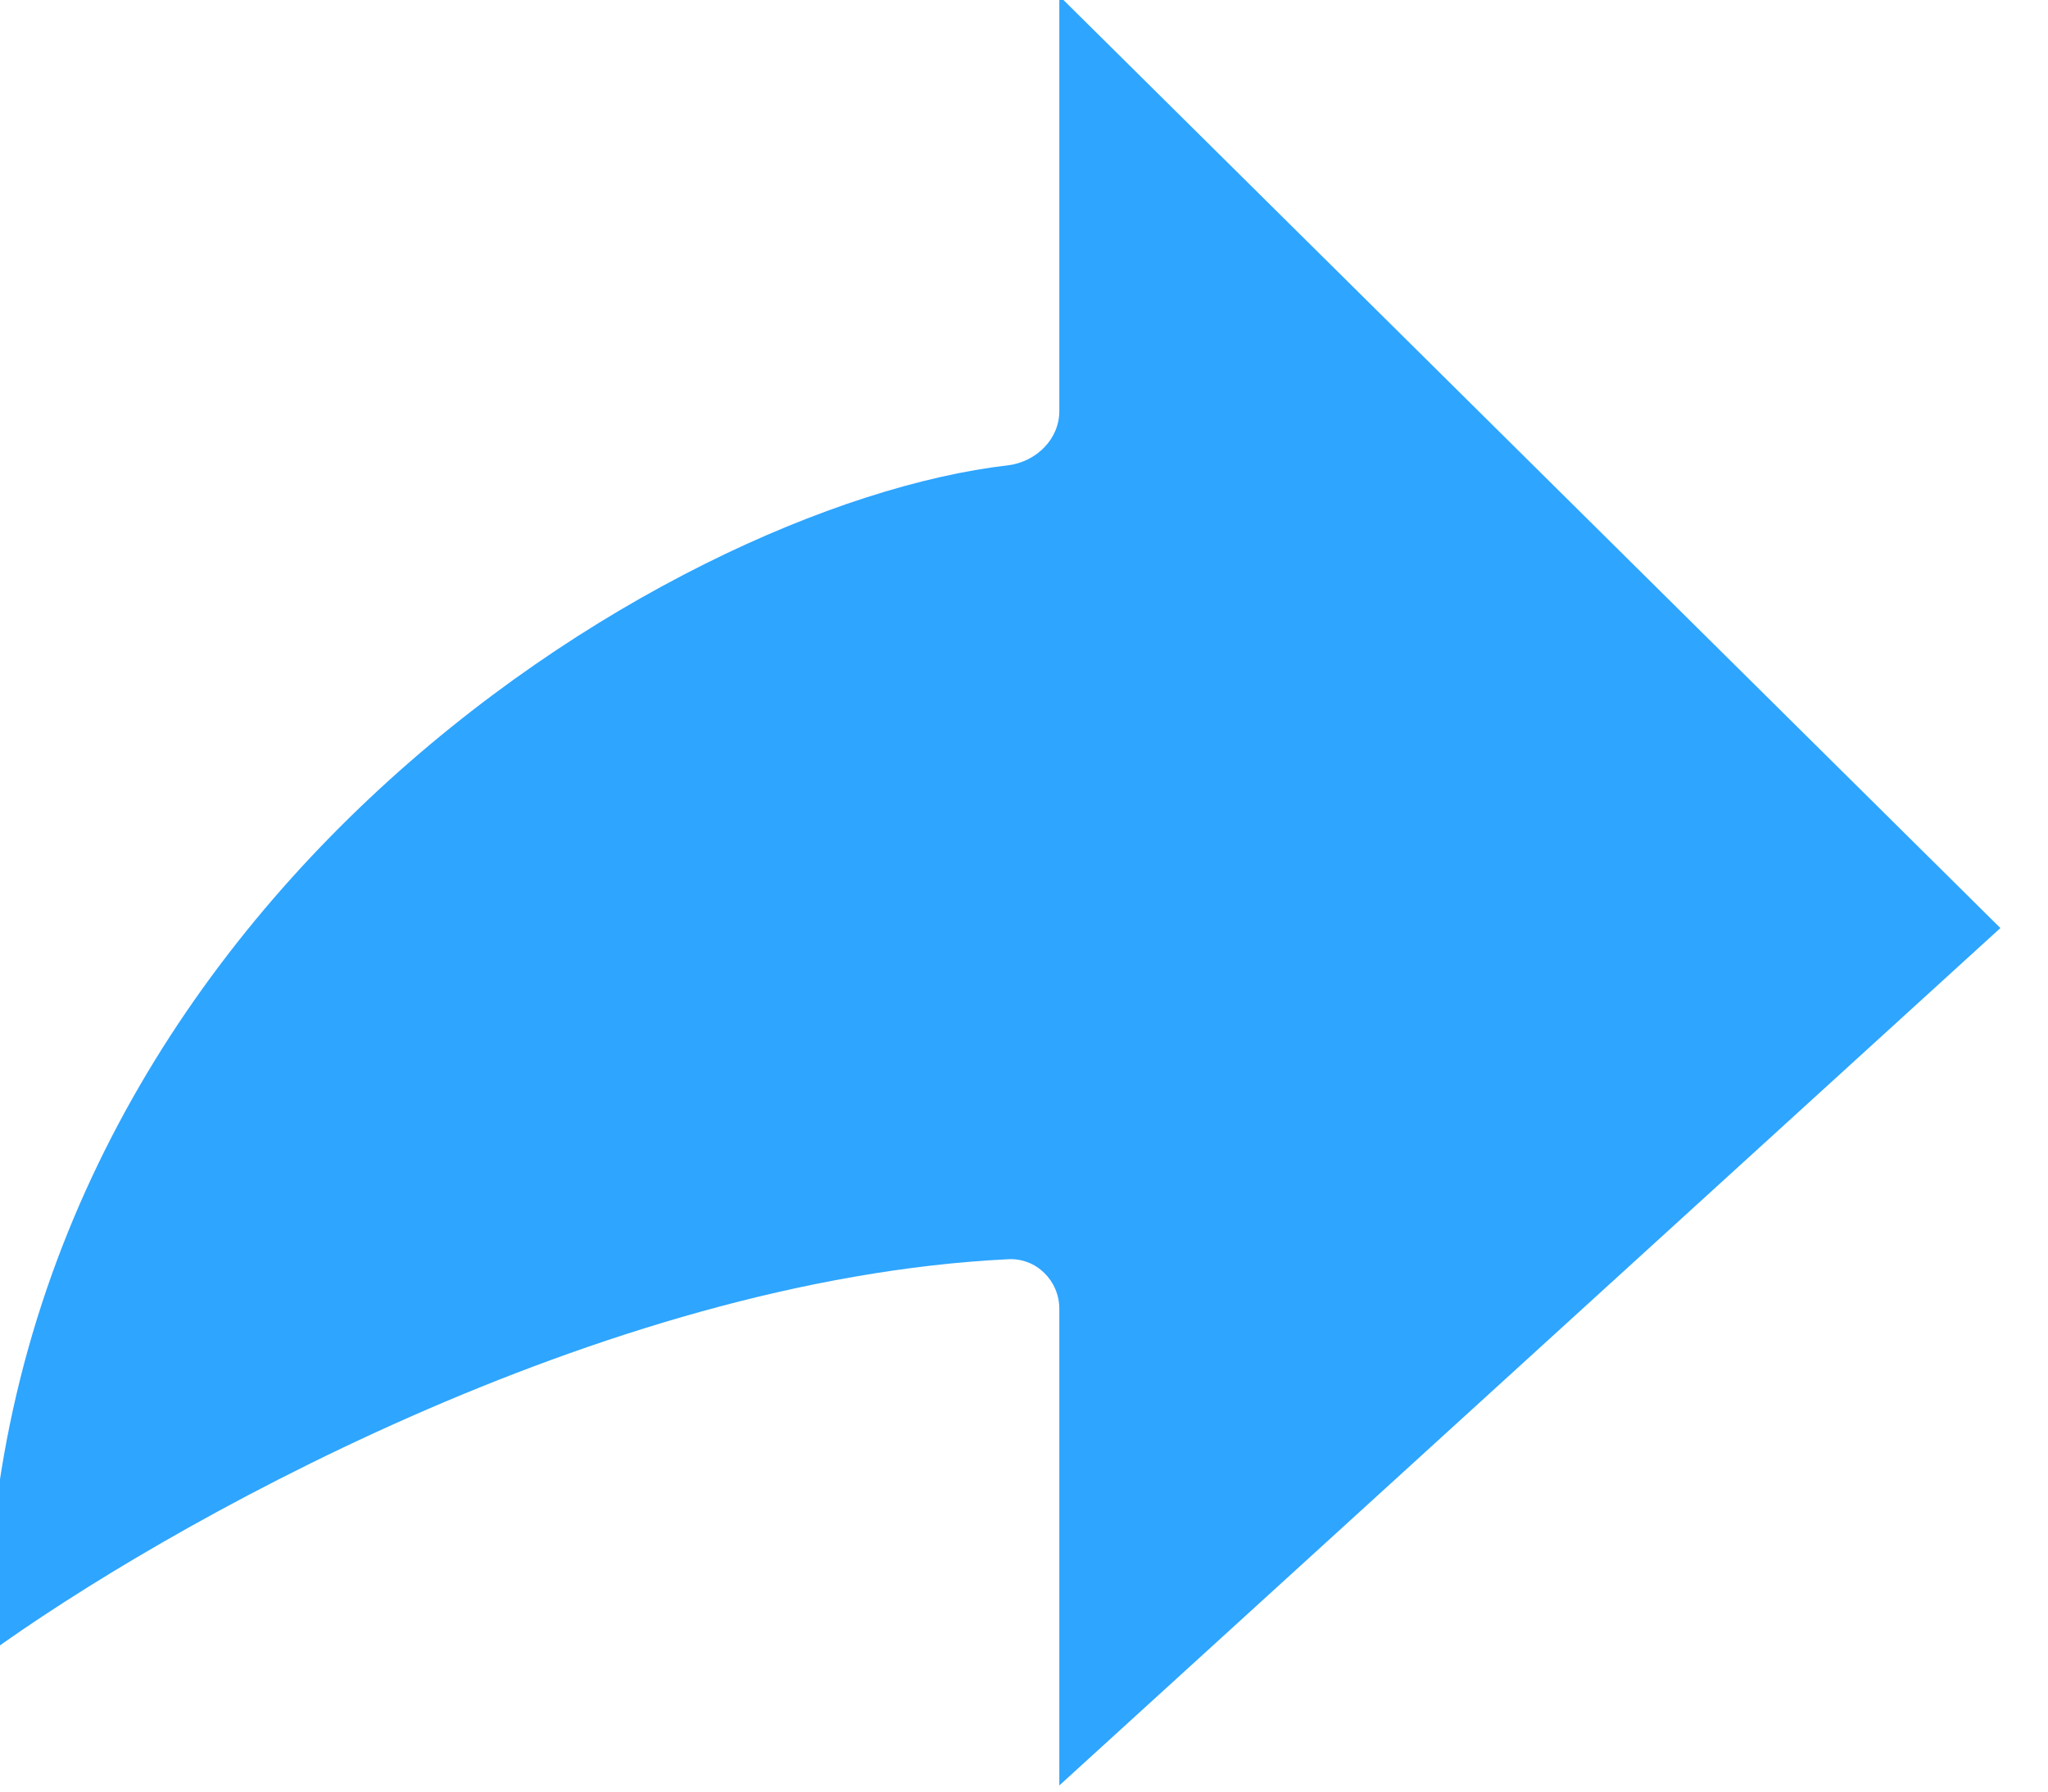
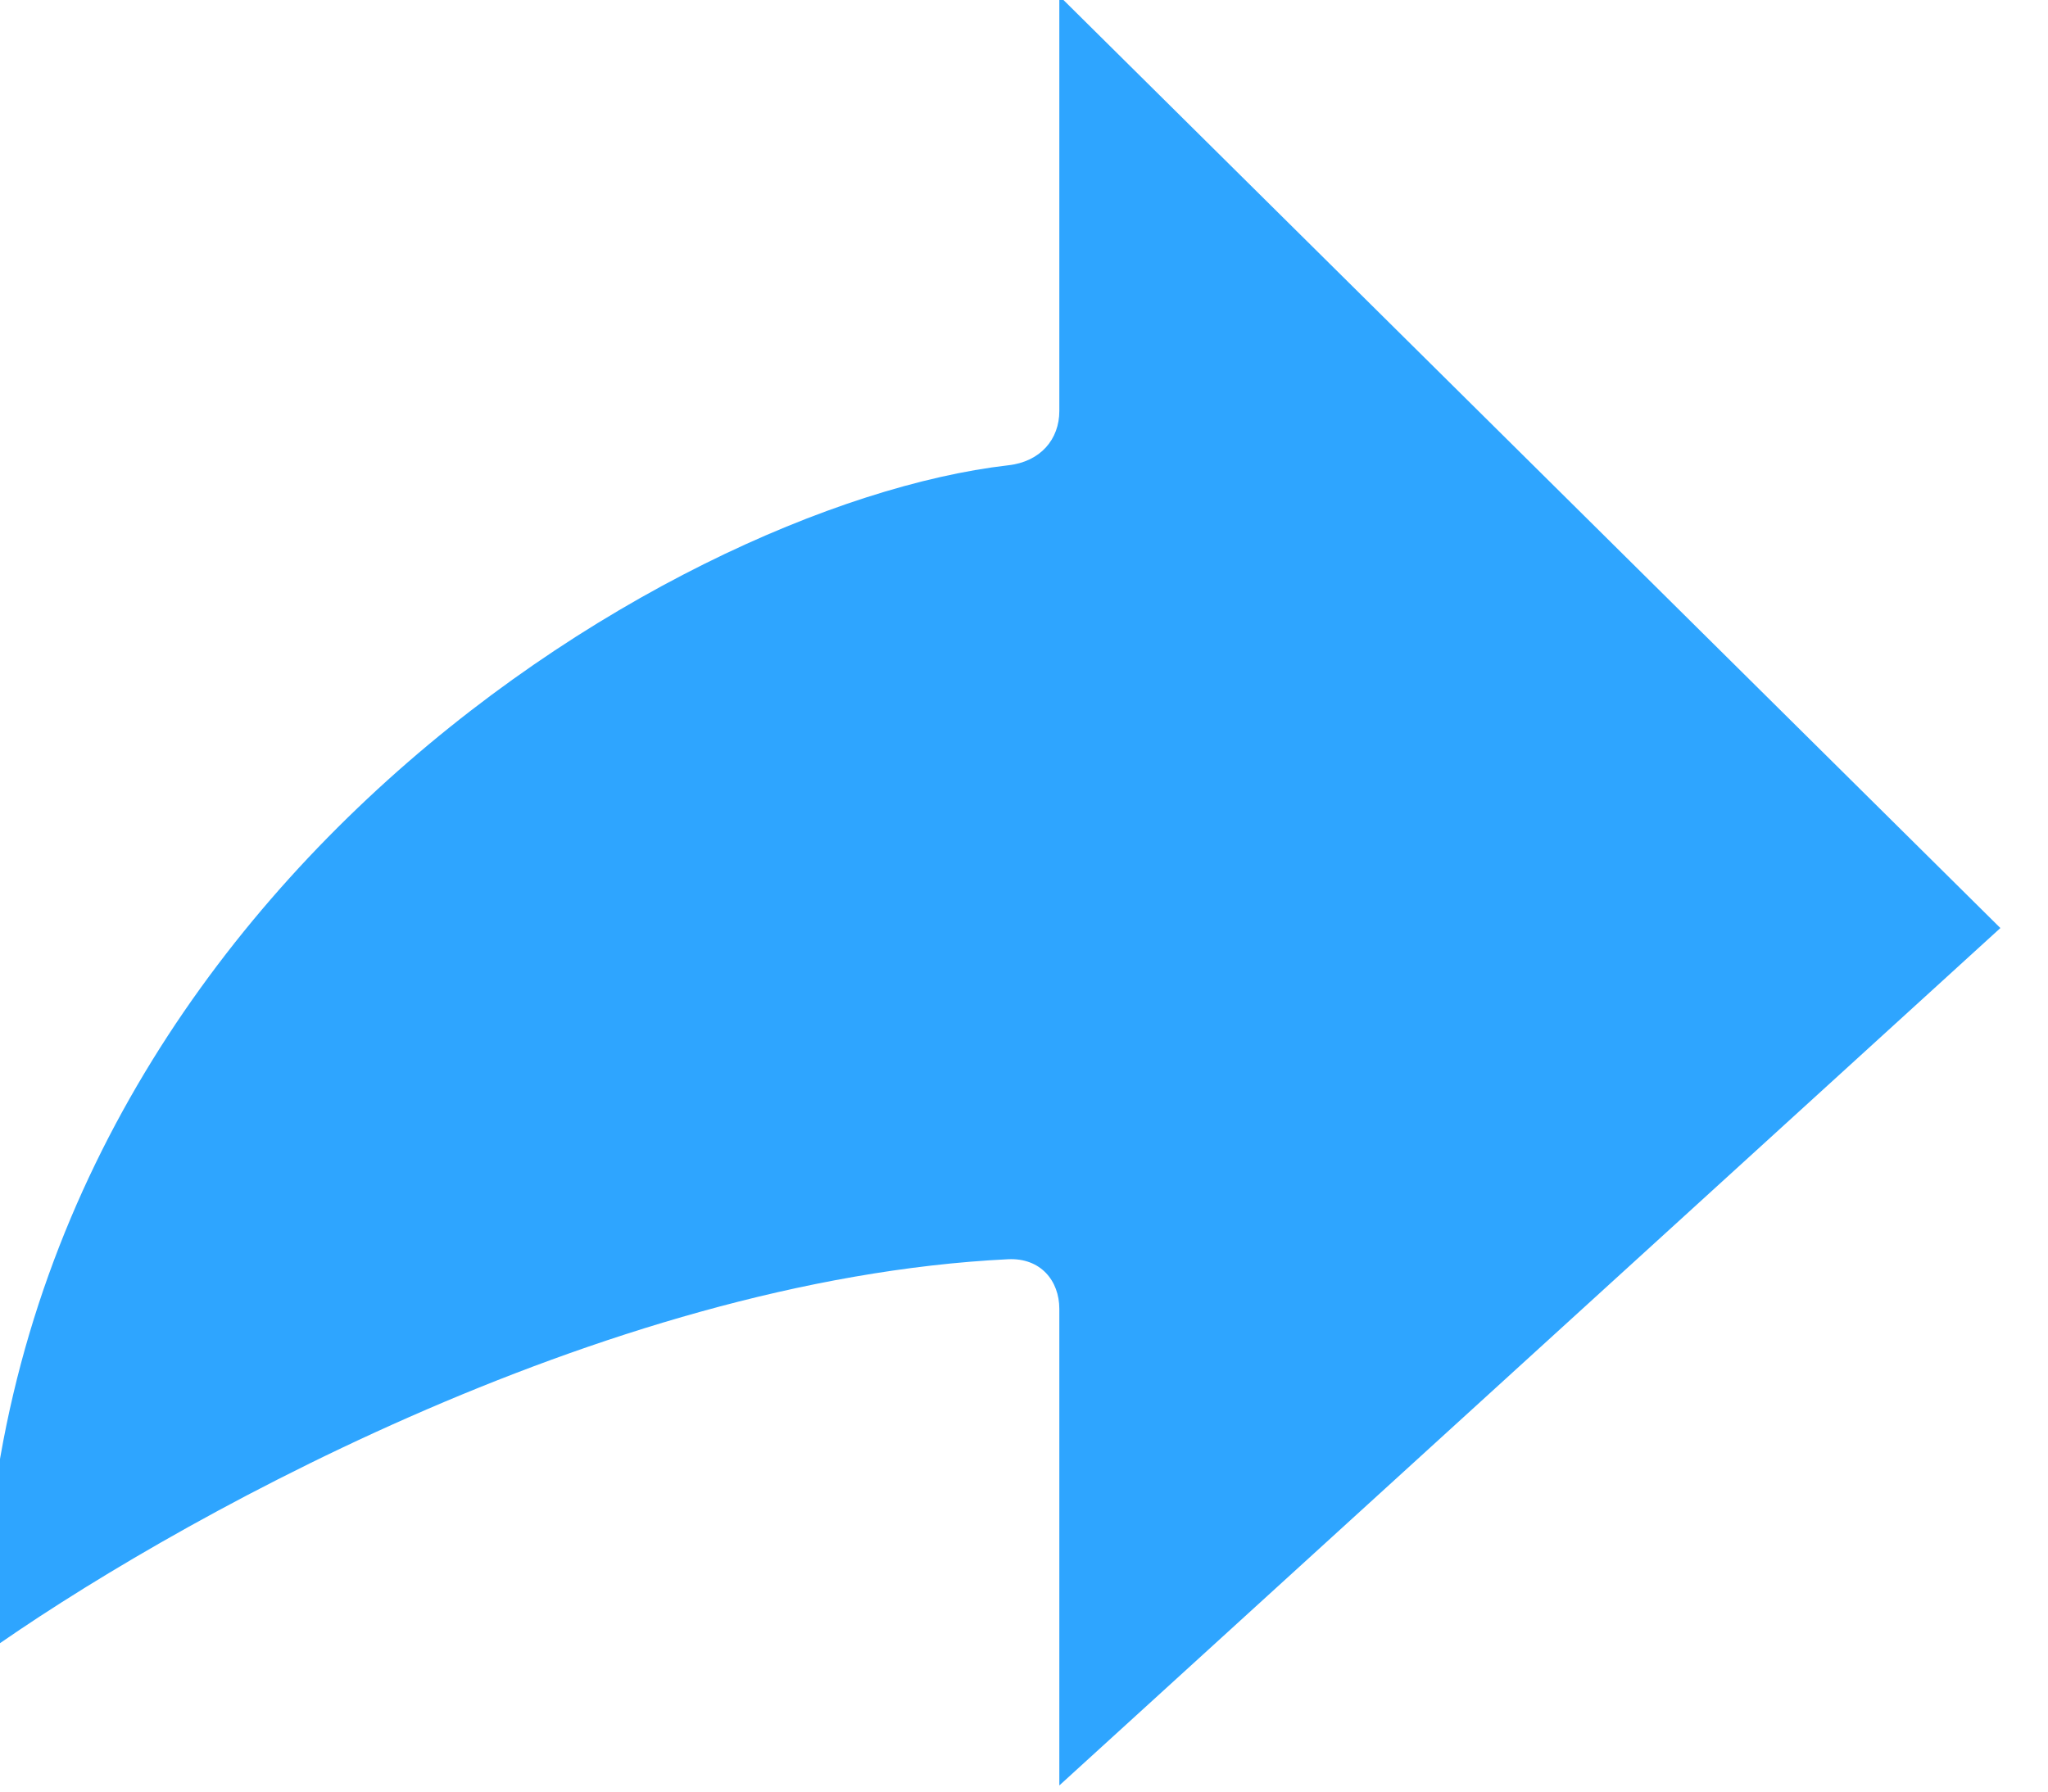
<svg xmlns="http://www.w3.org/2000/svg" width="40" height="35" viewBox="0 0 40 35" fill="none">
  <defs />
-   <path id="Vector" d="M19.69 9.09C13.01 9.86 -0.26 17.94 -0.26 32.33C3.15 29.85 11.72 24.99 19.69 24.6C20.24 24.57 20.69 25.02 20.69 25.57L20.69 34.88L39.07 18.13L20.69 -0.08L20.69 8.03C20.69 8.58 20.24 9.02 19.69 9.09Z" fill="#2EA5FF" fill-opacity="1" fill-rule="evenodd" />
+   <path id="Vector" d="M19.69 9.09C13.01 9.86 -0.326 17.94 -0.326 32.33C3.15 29.85 11.72 24.99 19.69 24.6C20.324 24.57 20.69 25.02 20.69 25.57L20.69 34.88L39.07 18.13L20.69 -0.08L20.69 8.03C20.69 8.58 20.324 9.02 19.69 9.09Z" fill="#2EA5FF" fill-opacity="1" fill-rule="evenodd" />
</svg>
